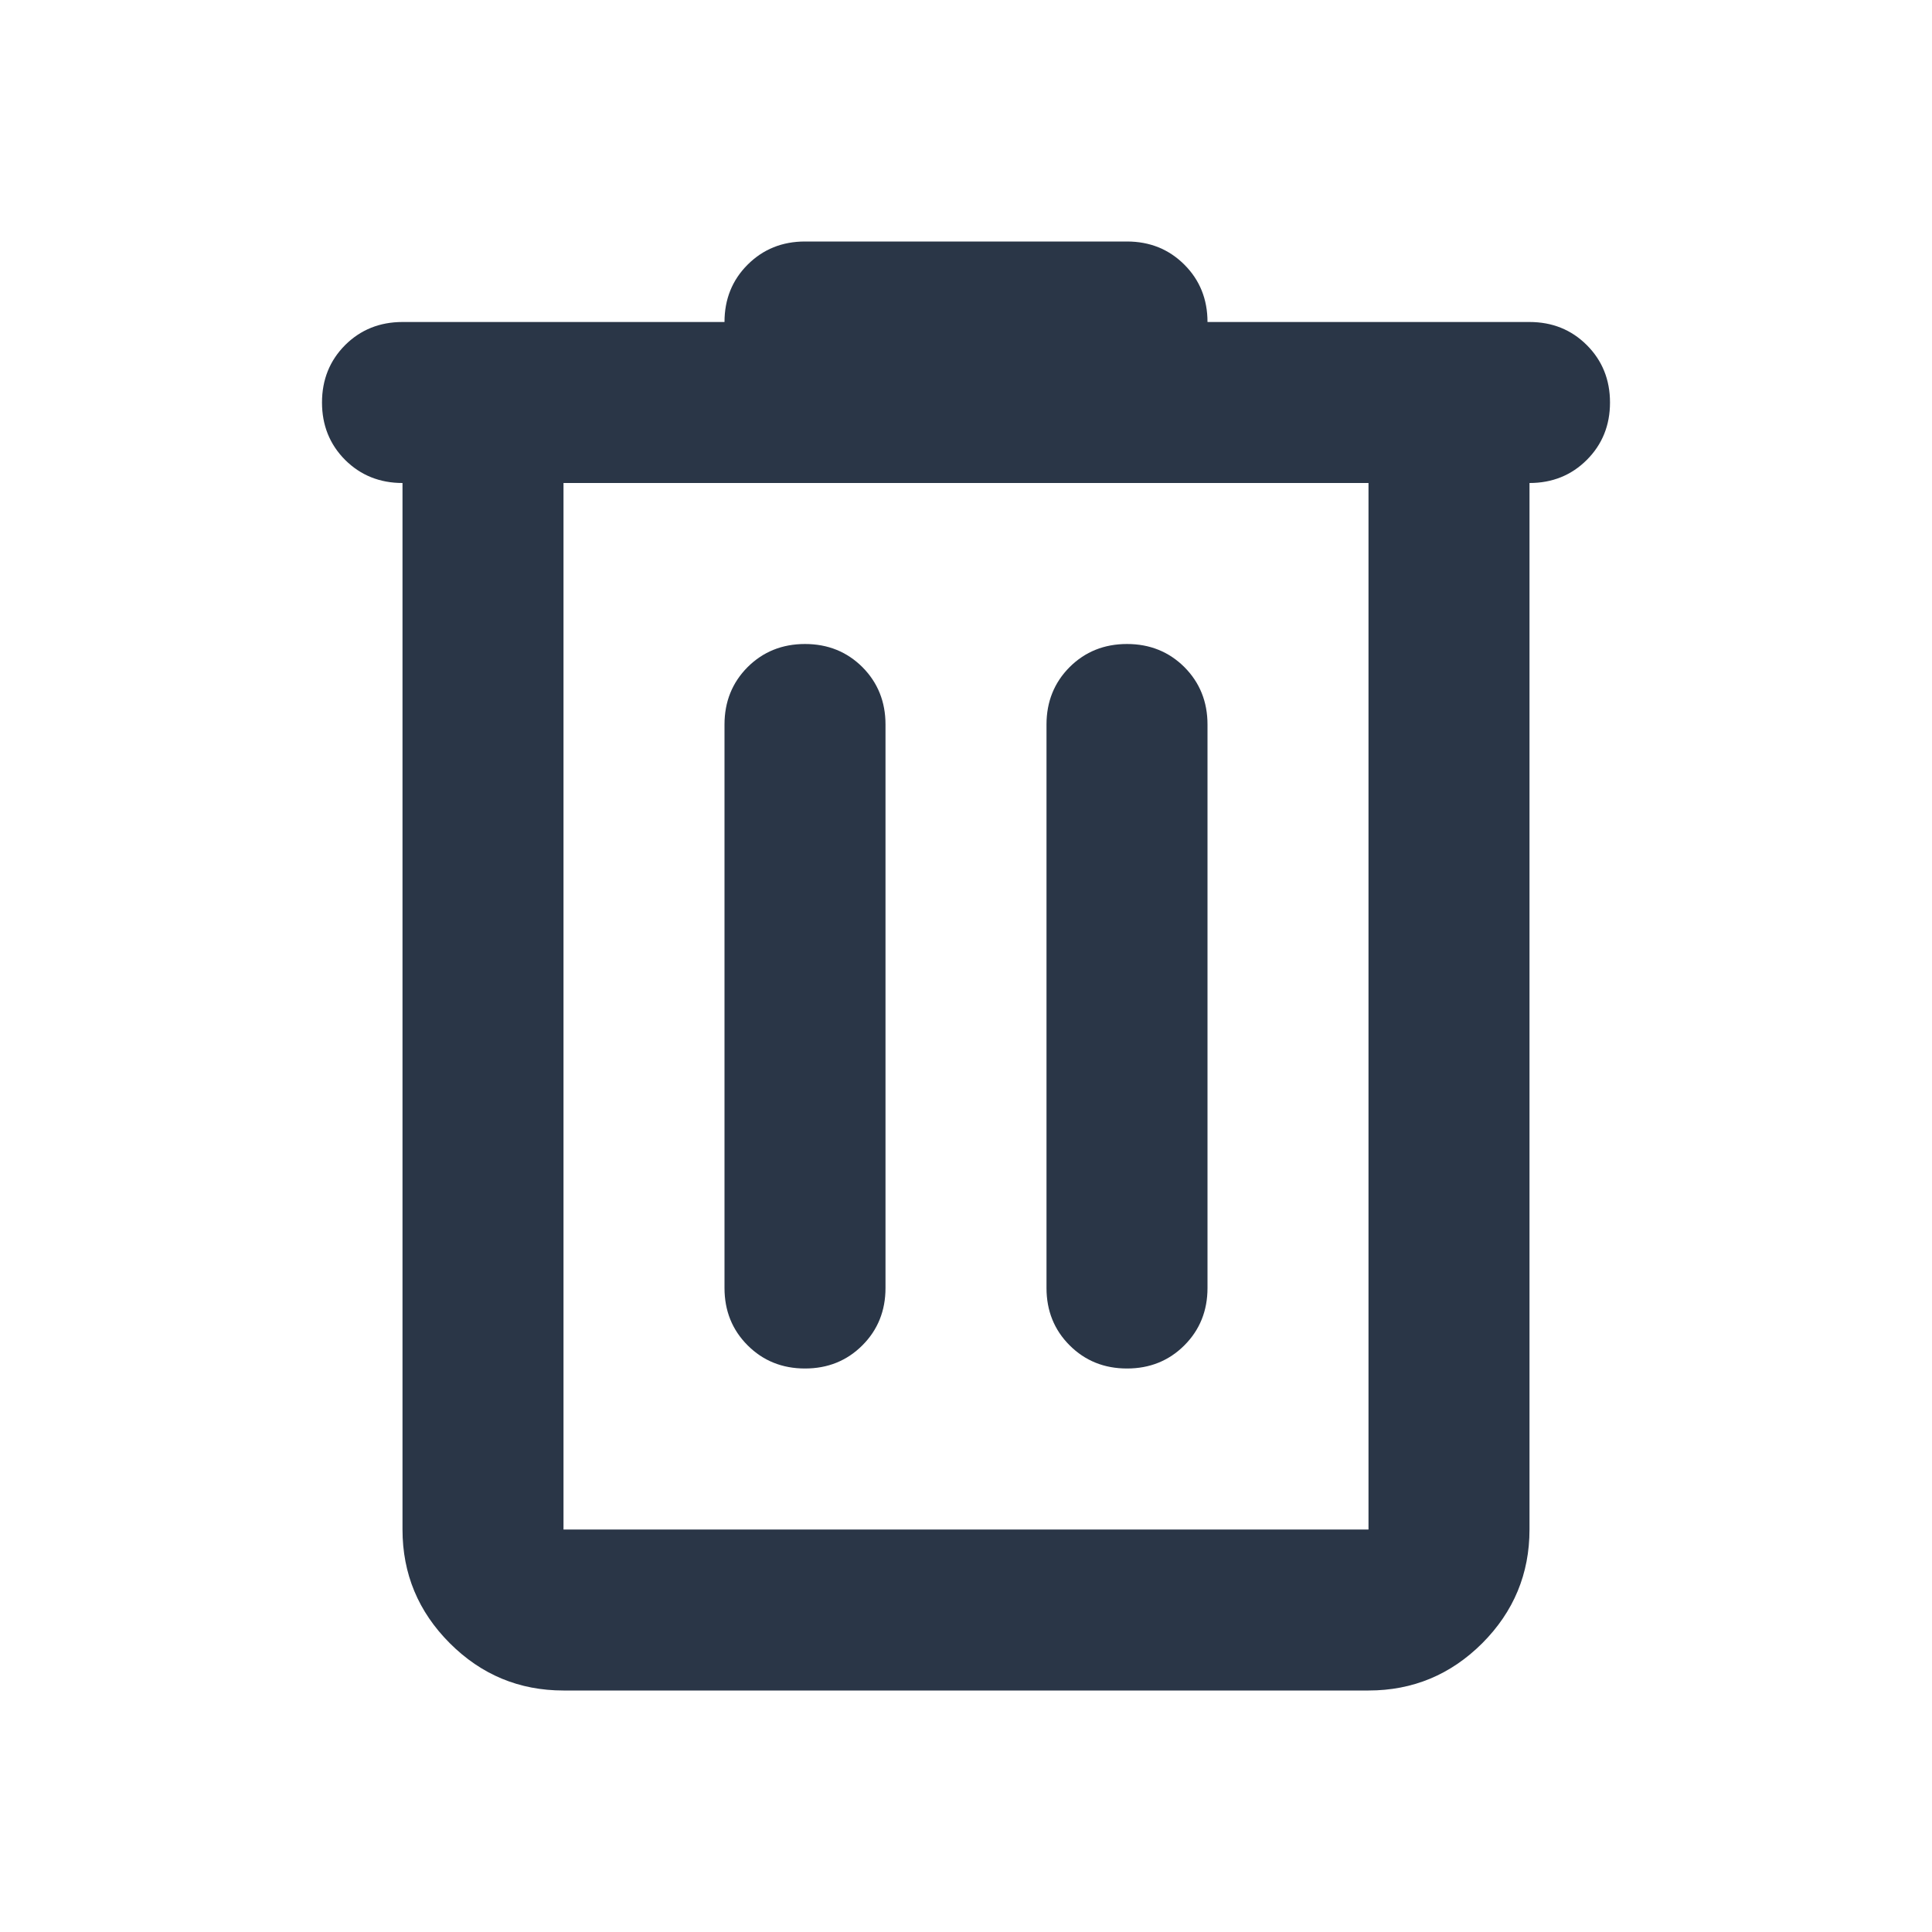
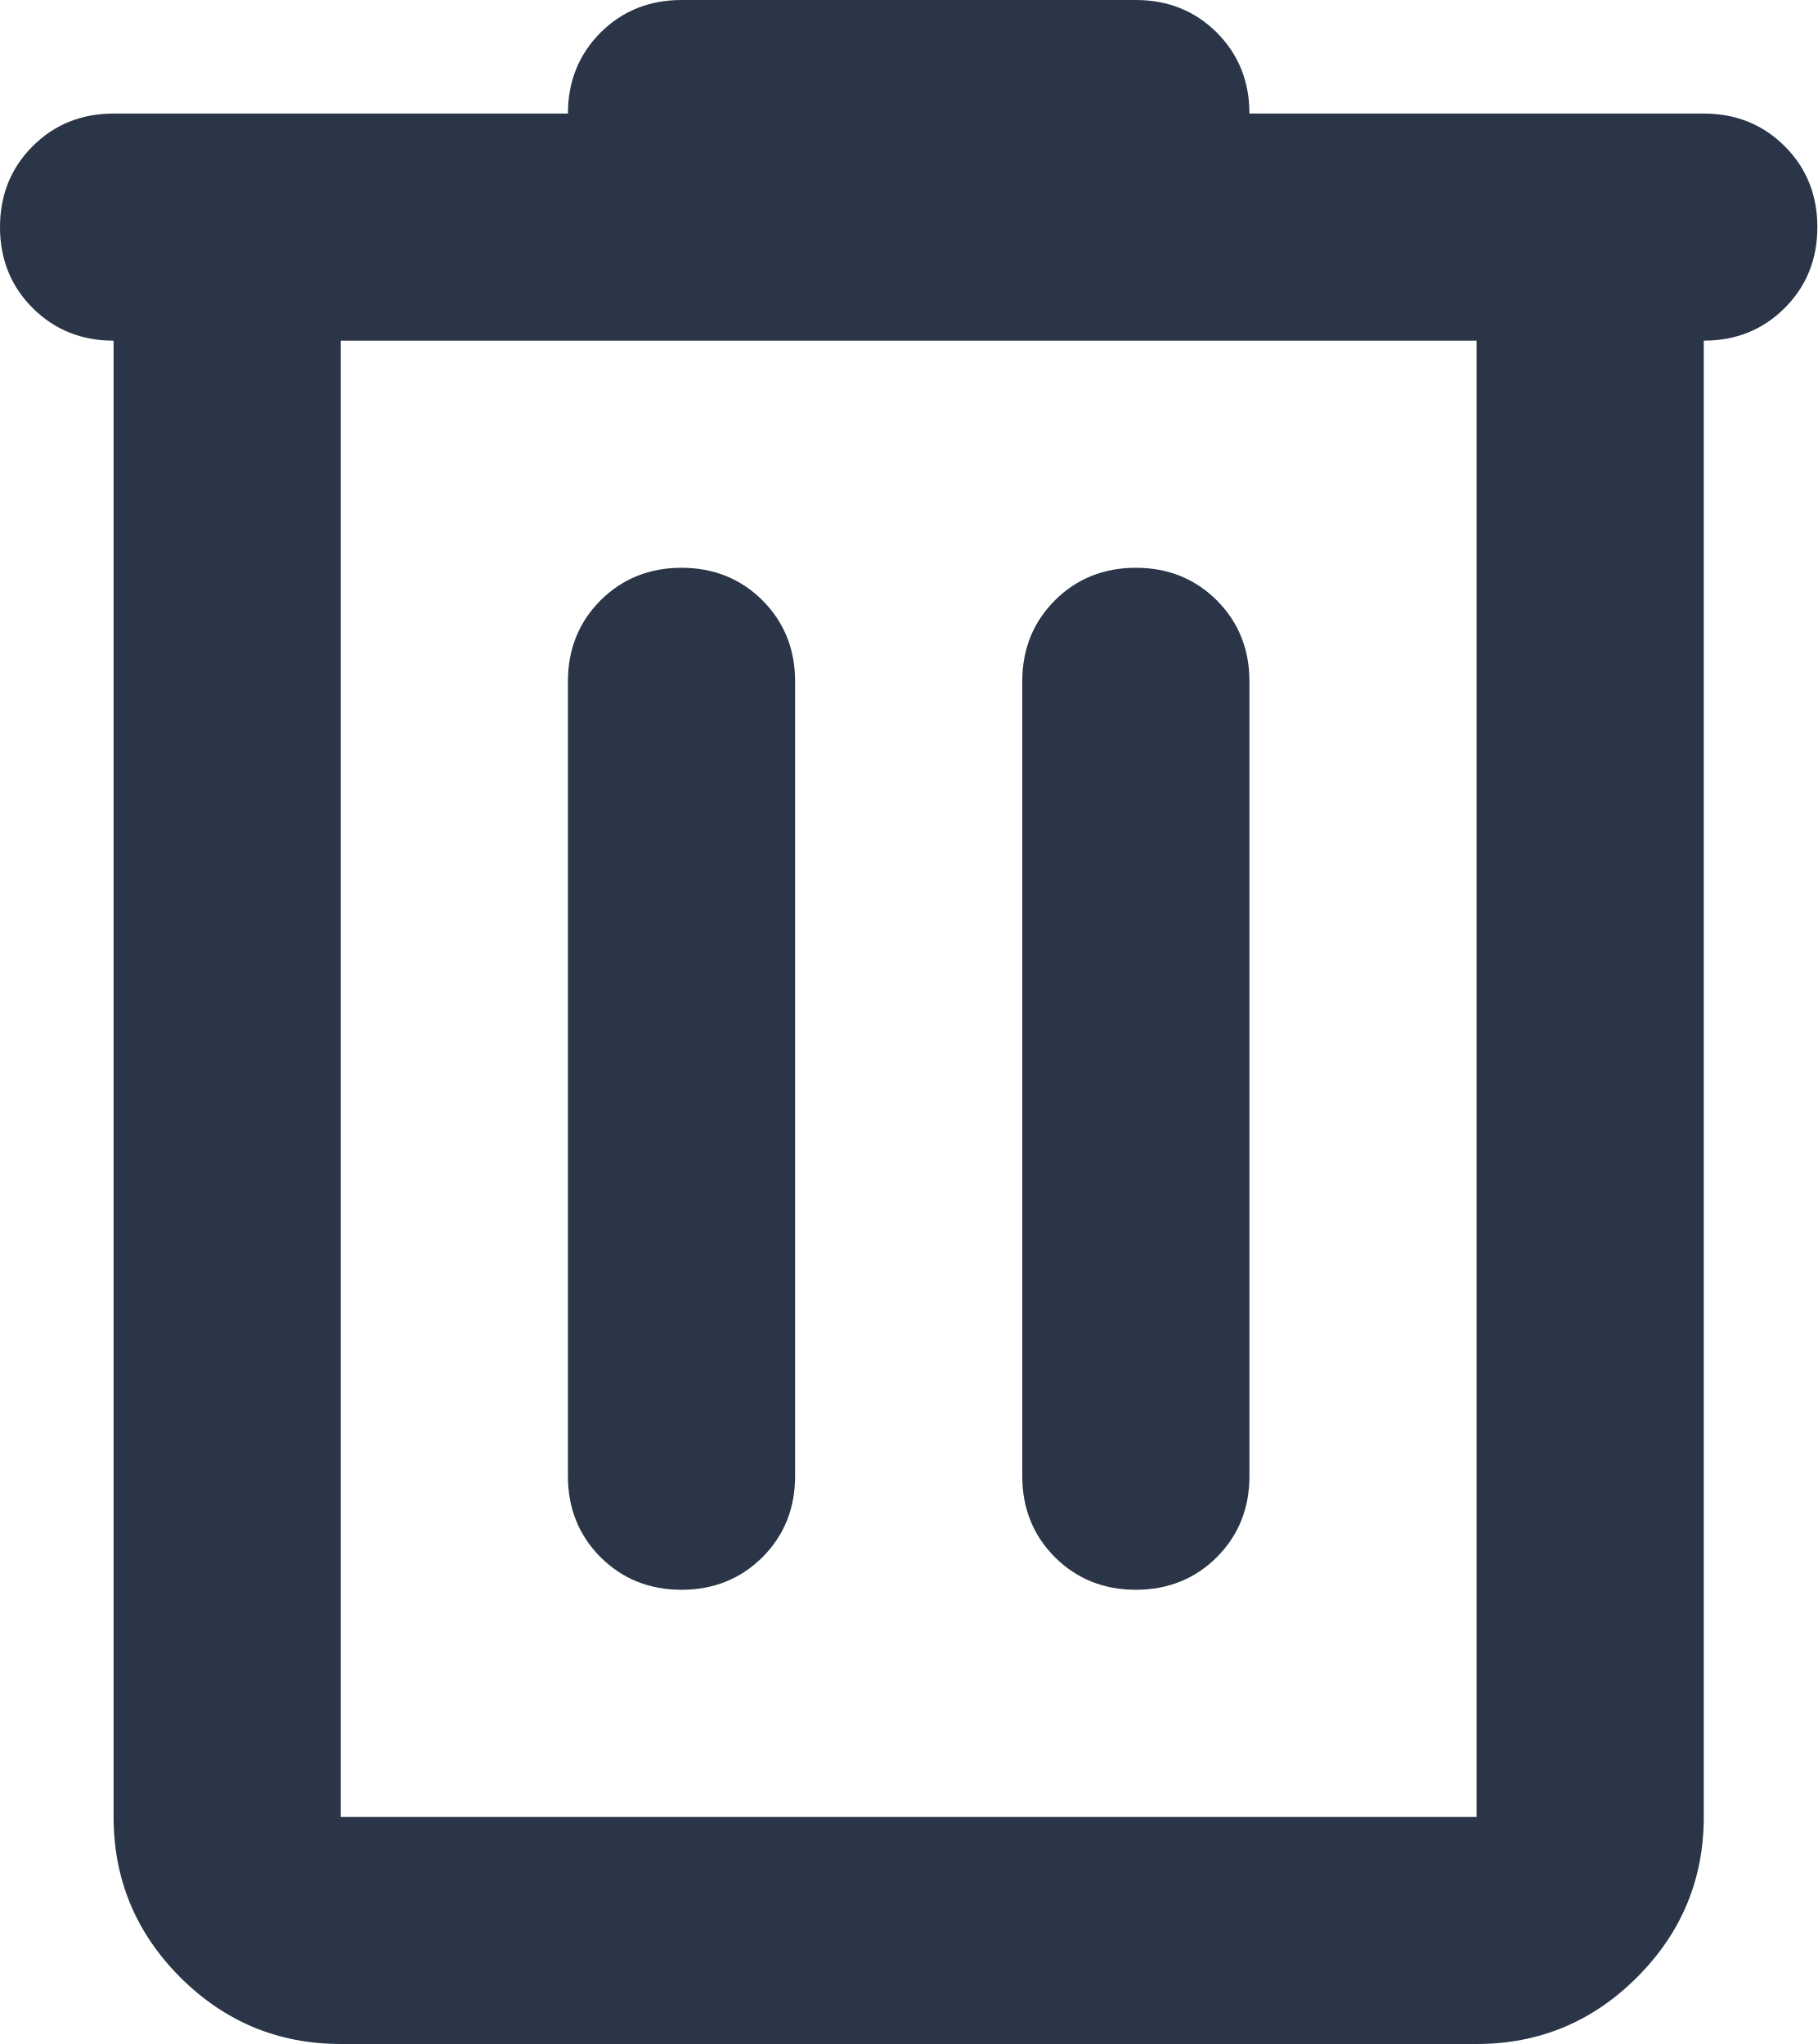
- <svg xmlns="http://www.w3.org/2000/svg" width="24" height="24" viewBox="0 0 24 24" fill="none">
-   <mask id="mask0_294287_5611" style="mask-type:alpha" maskUnits="userSpaceOnUse" x="0" y="0" width="24" height="24">
-     <rect width="24" height="24" fill="#D9D9D9" />
-   </mask>
-   <g mask="url(#mask0_294287_5611)">
-     <path d="M7 21C6.45 21 5.979 20.804 5.588 20.413C5.196 20.021 5 19.55 5 19V6C4.717 6 4.479 5.904 4.287 5.713C4.096 5.521 4 5.283 4 5C4 4.717 4.096 4.479 4.287 4.287C4.479 4.096 4.717 4 5 4H9C9 3.717 9.096 3.479 9.287 3.288C9.479 3.096 9.717 3 10 3H14C14.283 3 14.521 3.096 14.713 3.288C14.904 3.479 15 3.717 15 4H19C19.283 4 19.521 4.096 19.712 4.287C19.904 4.479 20 4.717 20 5C20 5.283 19.904 5.521 19.712 5.713C19.521 5.904 19.283 6 19 6V19C19 19.55 18.804 20.021 18.413 20.413C18.021 20.804 17.55 21 17 21H7ZM7 6V19H17V6H7ZM9 16C9 16.283 9.096 16.521 9.287 16.712C9.479 16.904 9.717 17 10 17C10.283 17 10.521 16.904 10.713 16.712C10.904 16.521 11 16.283 11 16V9C11 8.717 10.904 8.479 10.713 8.287C10.521 8.096 10.283 8 10 8C9.717 8 9.479 8.096 9.287 8.287C9.096 8.479 9 8.717 9 9V16ZM13 16C13 16.283 13.096 16.521 13.287 16.712C13.479 16.904 13.717 17 14 17C14.283 17 14.521 16.904 14.713 16.712C14.904 16.521 15 16.283 15 16V9C15 8.717 14.904 8.479 14.713 8.287C14.521 8.096 14.283 8 14 8C13.717 8 13.479 8.096 13.287 8.287C13.096 8.479 13 8.717 13 9V16Z" fill="#2A3647" />
-   </g>
+ <svg xmlns="http://www.w3.org/2000/svg" width="16" height="18" viewBox="0 0 16 18" fill="none">
+   <path d="M3 18C2.45 18 1.979 17.804 1.587 17.413C1.196 17.021 1 16.55 1 16V3C0.717 3 0.479 2.904 0.287 2.712C0.096 2.521 0 2.283 0 2C0 1.717 0.096 1.479 0.287 1.288C0.479 1.096 0.717 1 1 1H5C5 0.717 5.096 0.479 5.287 0.287C5.479 0.096 5.717 0 6 0H10C10.283 0 10.521 0.096 10.713 0.287C10.904 0.479 11 0.717 11 1H15C15.283 1 15.521 1.096 15.713 1.288C15.904 1.479 16 1.717 16 2C16 2.283 15.904 2.521 15.713 2.712C15.521 2.904 15.283 3 15 3V16C15 16.55 14.804 17.021 14.412 17.413C14.021 17.804 13.55 18 13 18H3ZM3 3V16H13V3H3ZM5 13C5 13.283 5.096 13.521 5.287 13.713C5.479 13.904 5.717 14 6 14C6.283 14 6.521 13.904 6.713 13.713C6.904 13.521 7 13.283 7 13V6C7 5.717 6.904 5.479 6.713 5.287C6.521 5.096 6.283 5 6 5C5.717 5 5.479 5.096 5.287 5.287C5.096 5.479 5 5.717 5 6V13ZM9 13C9 13.283 9.096 13.521 9.287 13.713C9.479 13.904 9.717 14 10 14C10.283 14 10.521 13.904 10.713 13.713C10.904 13.521 11 13.283 11 13V6C11 5.717 10.904 5.479 10.713 5.287C10.521 5.096 10.283 5 10 5C9.717 5 9.479 5.096 9.287 5.287C9.096 5.479 9 5.717 9 6V13Z" fill="#2A3647" />
</svg>
